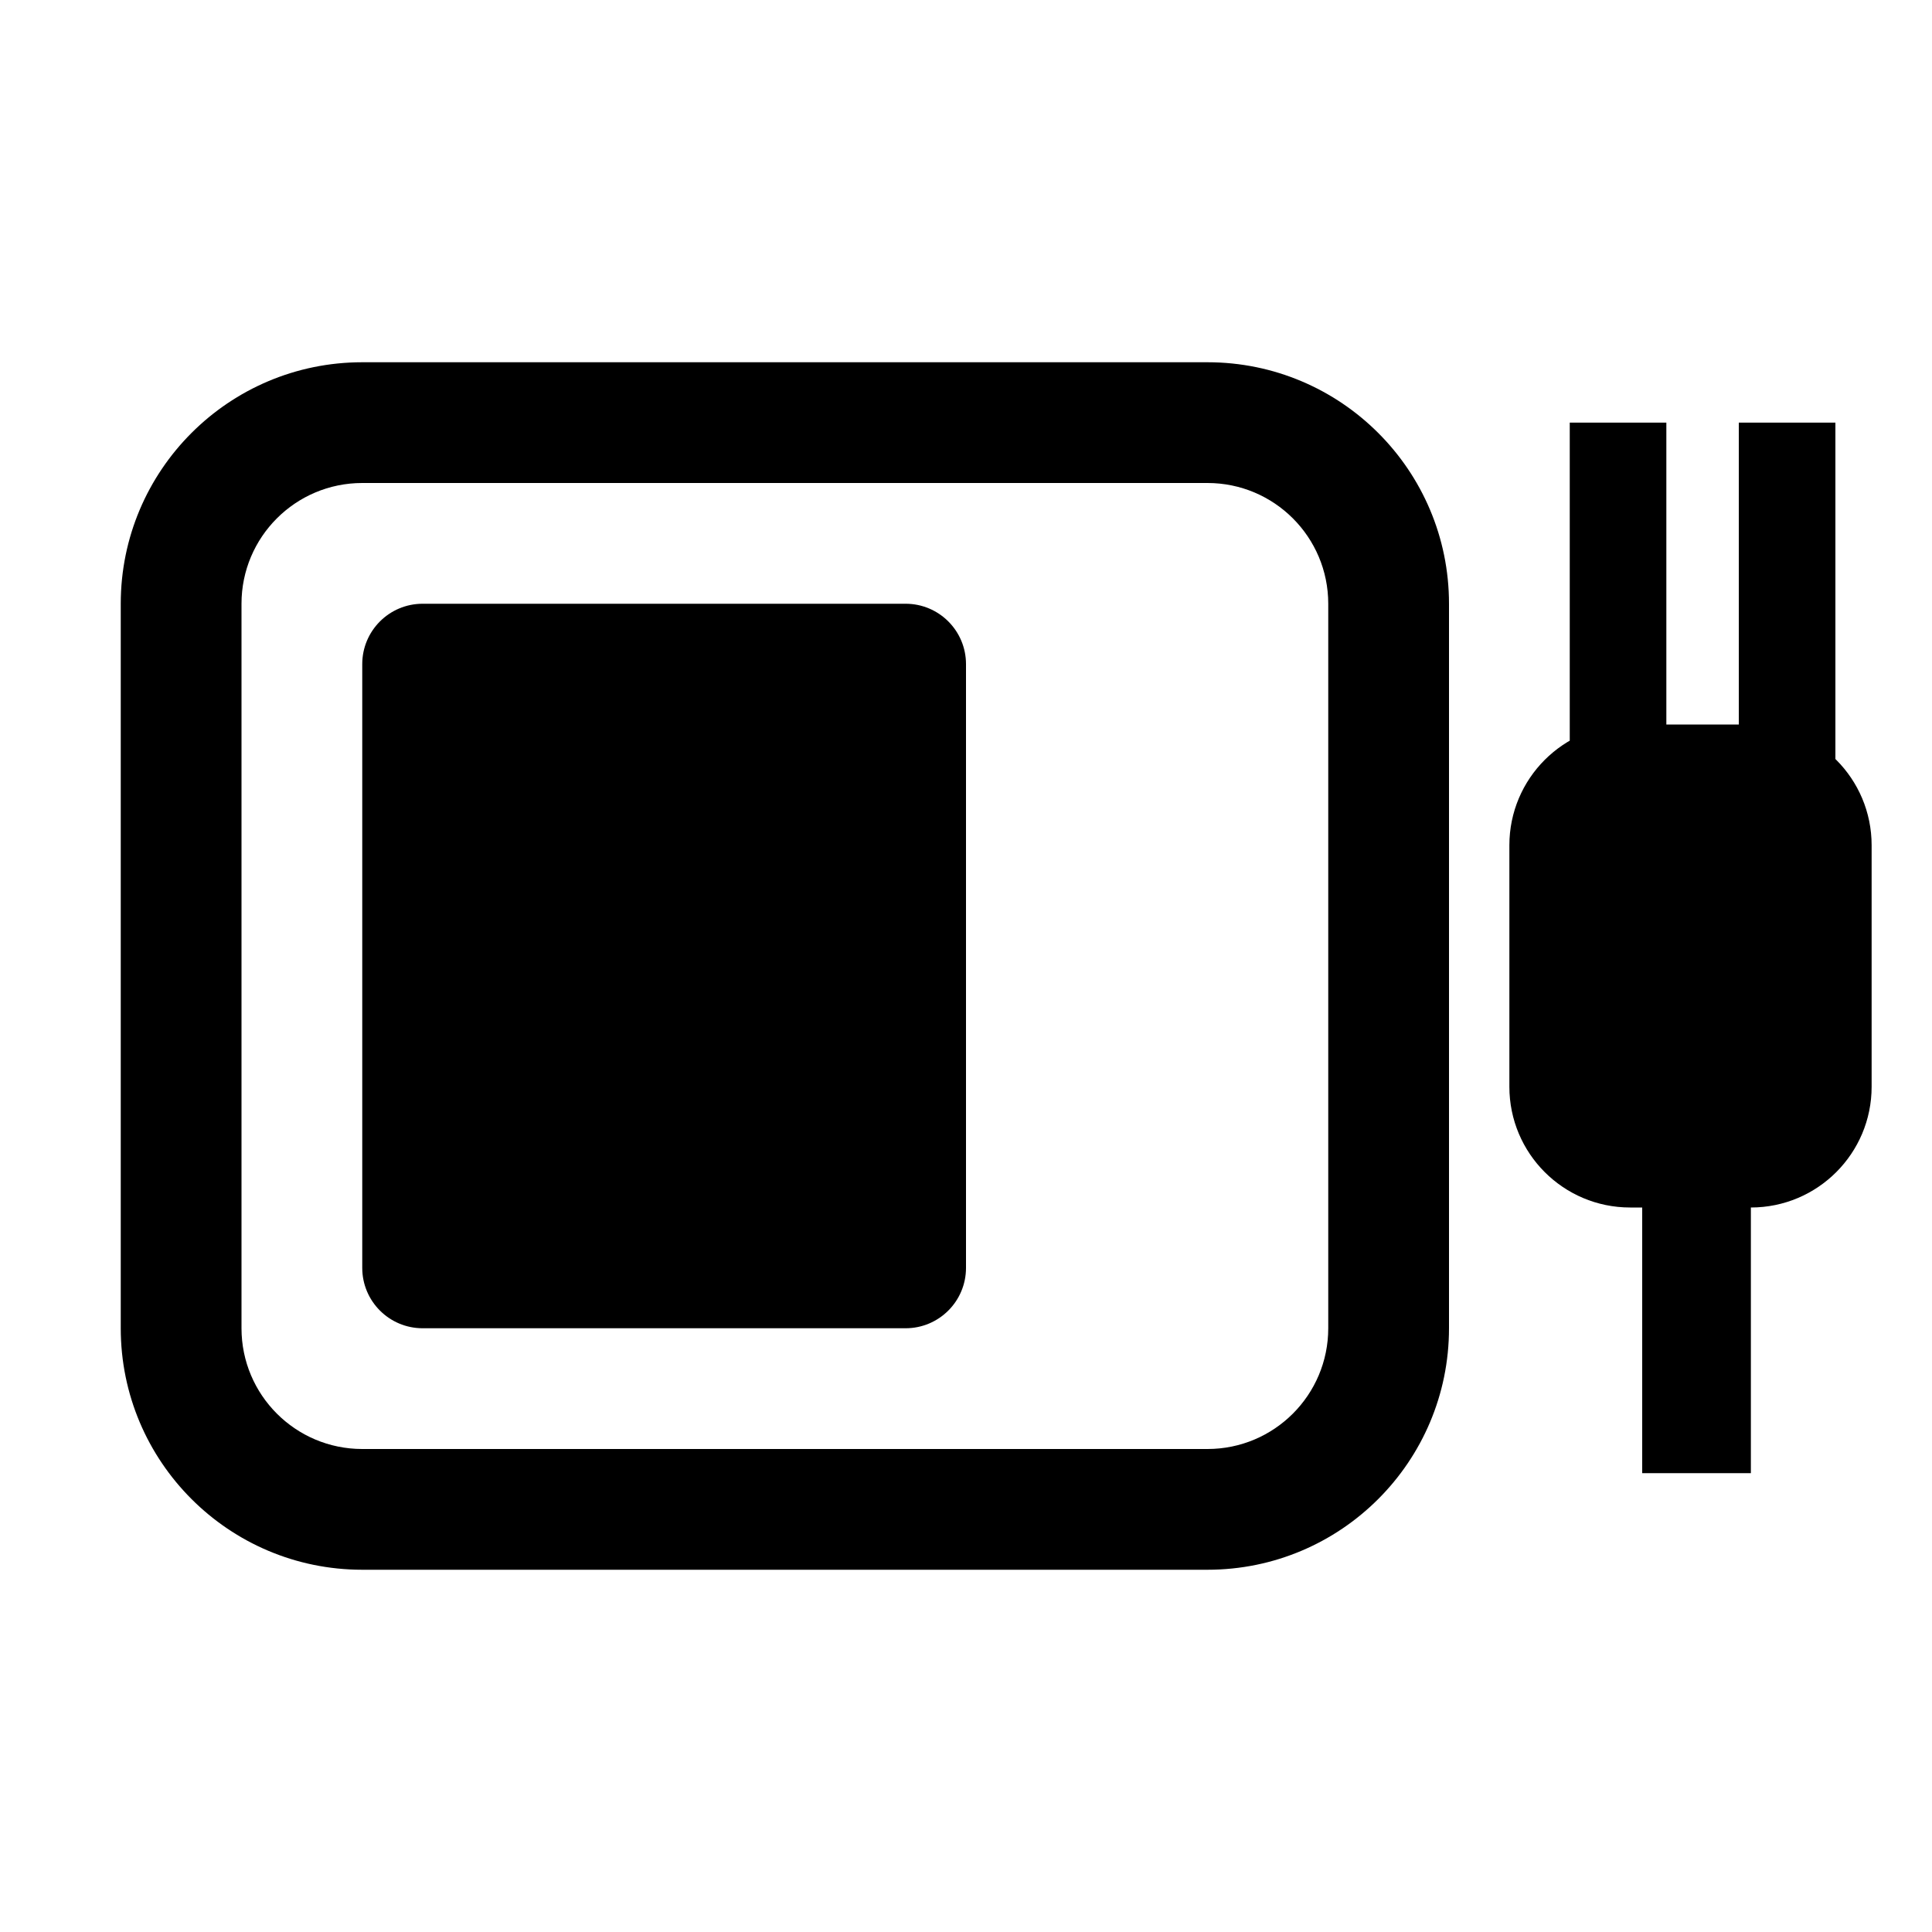
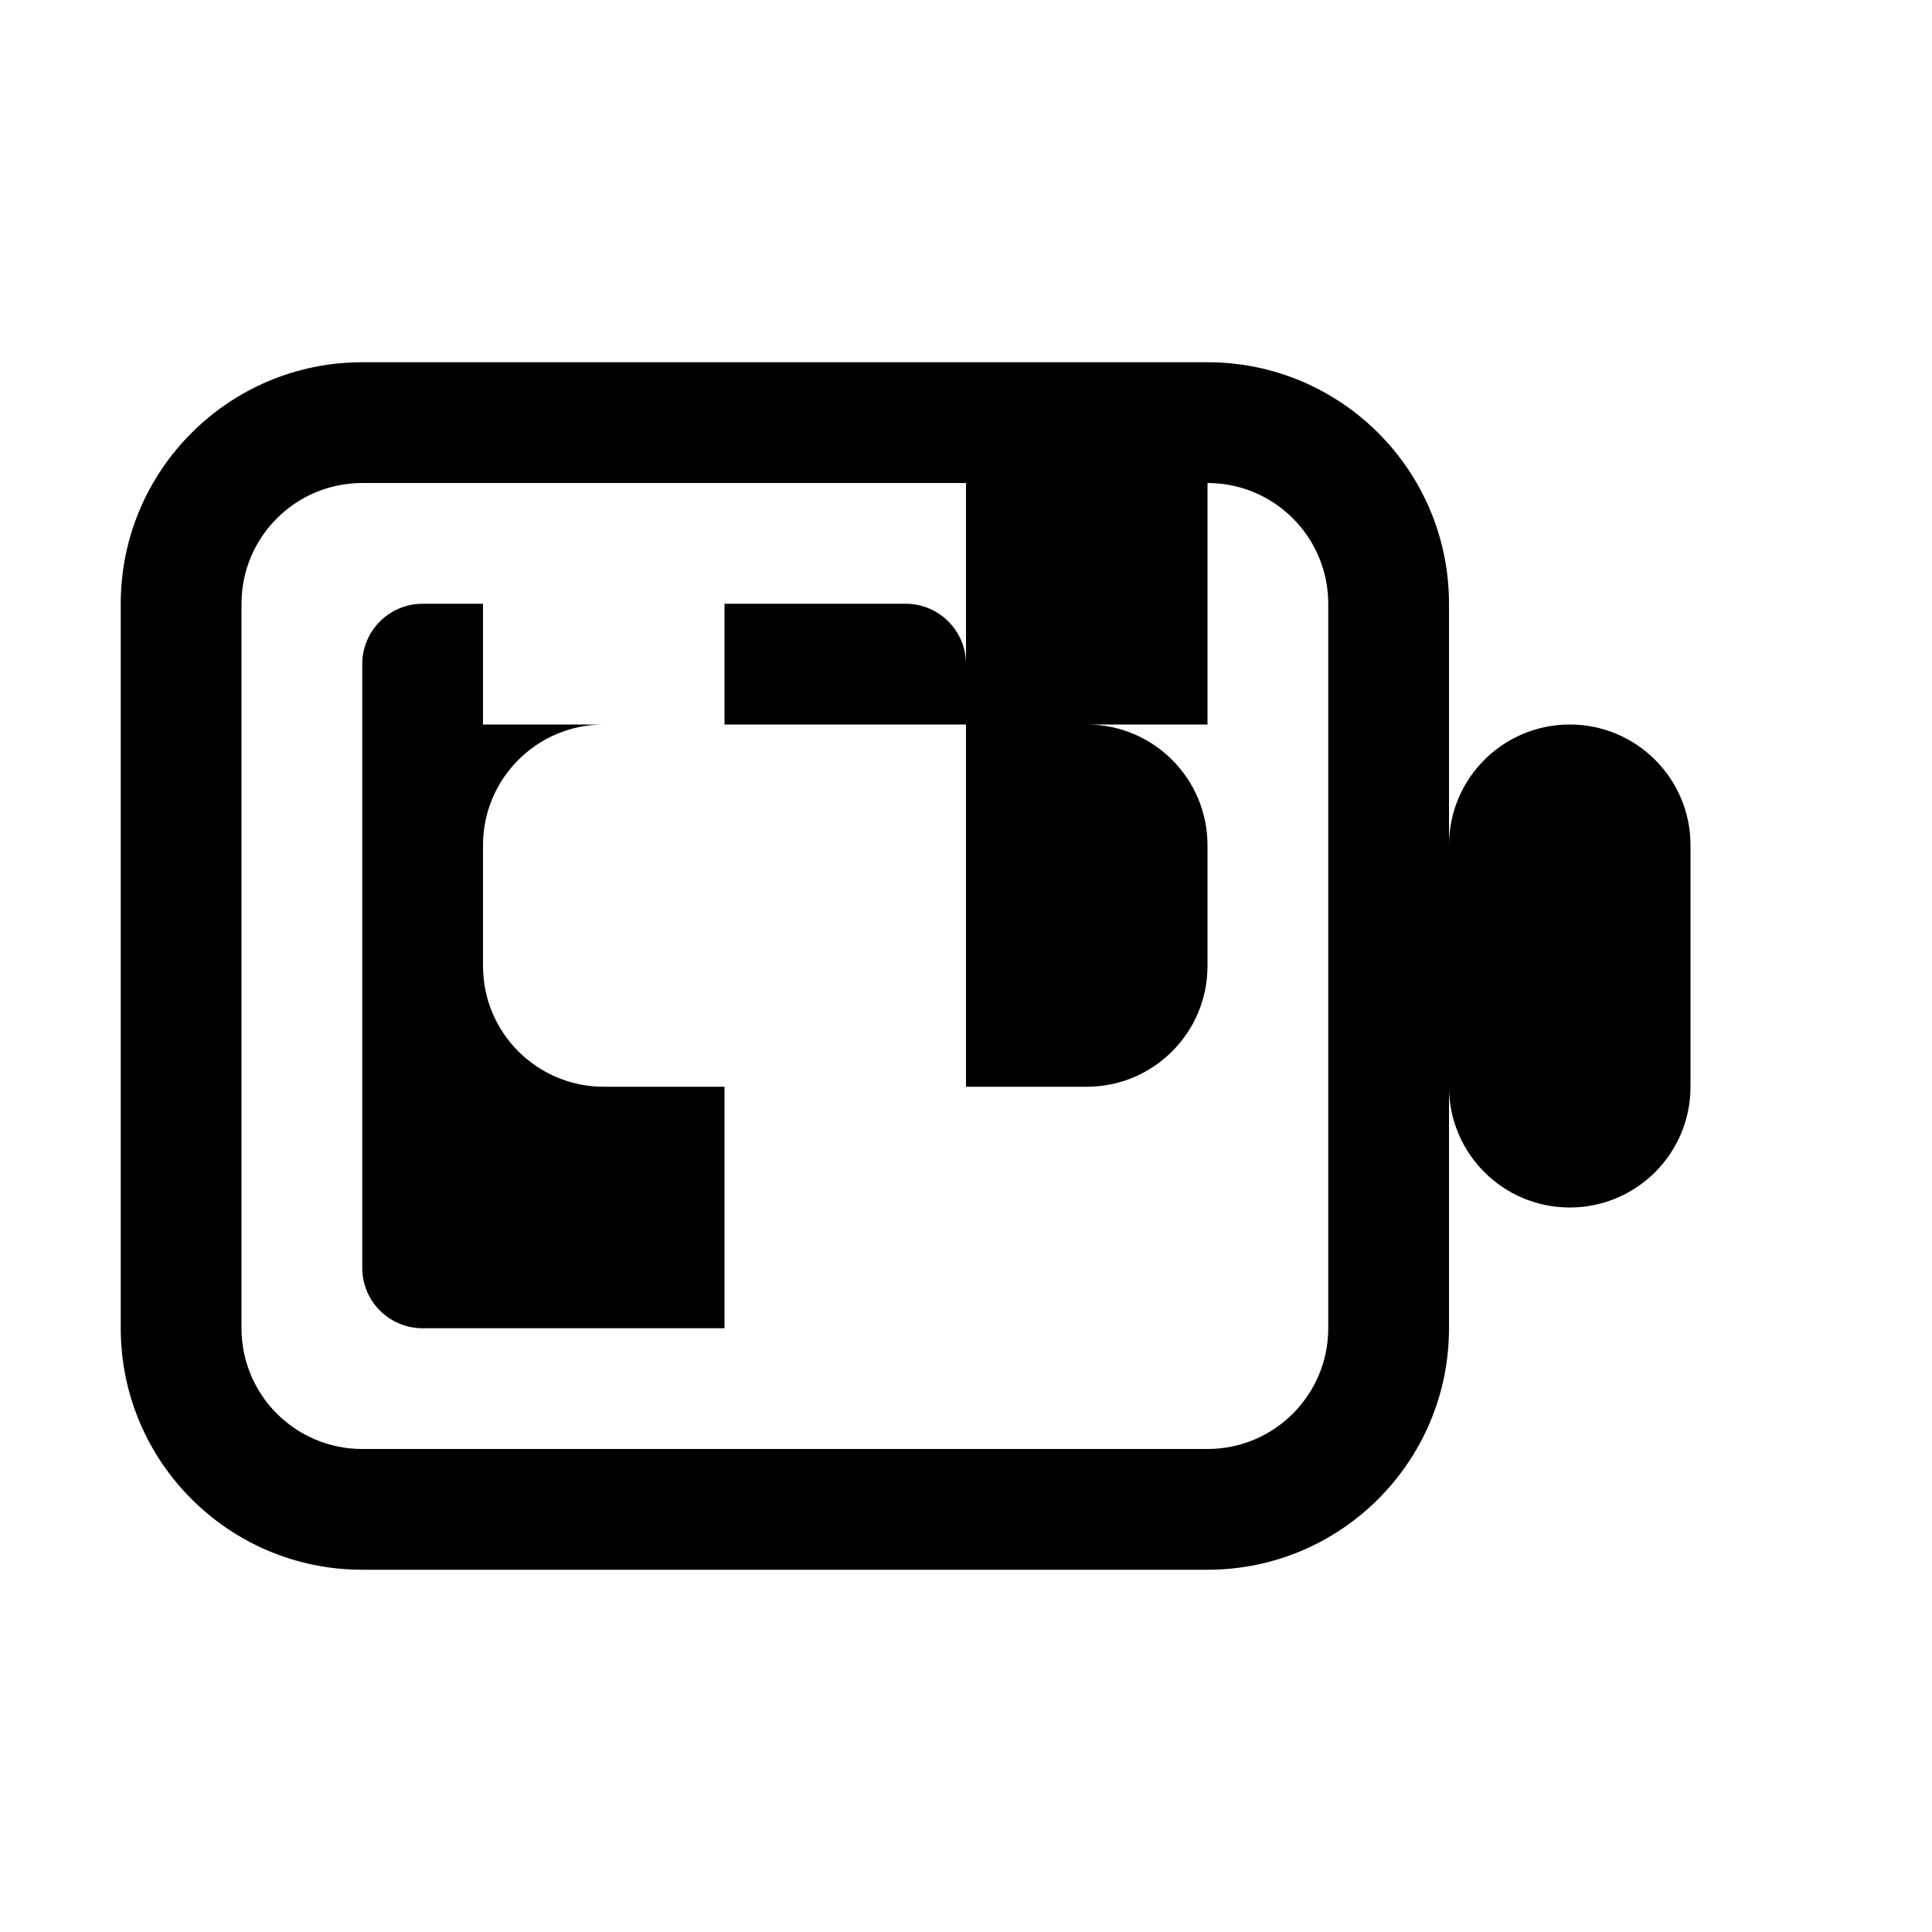
<svg xmlns="http://www.w3.org/2000/svg" width="16" height="16" viewBox="0 0 16 16">
-   <path fill-rule="evenodd" fill="#000000" d="M3 3h7a2 2 0 0 1 2 2v6a2 2 0 0 1 -2 2h-7a2 2 0 0 1 -2 -2v-6a2 2 0 0 1 2 -2zM3 4h7a1 1 0 0 1 1 1v6a1 1 0 0 1 -1 1h-7a1 1 0 0 1 -1 -1v-6a1 1 0 0 1 1 -1z" />
-   <path fill="#000000" d="M3.5 5h4a0.5 0.5 0 0 1 0.5 0.5v5a0.5 0.5 0 0 1 -0.5 0.5h-4a0.5 0.5 0 0 1 -0.5 -0.5v-5a0.5 0.5 0 0 1 0.5 -0.5z" />
-   <path fill="#000000" d="M13.5 6h1a1 1 0 0 1 1 1v2a1 1 0 0 1 -1 1h-1a1 1 0 0 1 -1 -1v-2a1 1 0 0 1 1 -1zM13 3.5h0.8v2.8h-0.8zM14.4 3.5h0.8v2.8h-0.8zM13.6 9.6h0.9v2.6h-0.9z" />
+   <defs>
+     <clipPath id="hole">
+       <path clip-rule="evenodd" fill-rule="evenodd" d="M0 0H16V16H0zM4 4h2v2h-2zM8 4h2v2h-2zM5 6h4a1 1 0 0 1 1 1v1a1 1 0 0 1 -1 1h-4a1 1 0 0 1 -1 -1v-1a1 1 0 0 1 1 -1zM6 9h2v3h-2z" />
+     </clipPath>
+     <clipPath id="empty">
+       <path d="M8 0h16v16h-16z" />
+     </clipPath>
+   </defs>
+   <path fill-rule="evenodd" fill="#000000" d="M3 3h7a2 2 0 0 1 2 2v6a2 2 0 0 1 -2 2h-7a2 2 0 0 1 -2 -2v-6a2 2 0 0 1 2 -2zM3 4h7a1 1 0 0 1 1 1v6a1 1 0 0 1 -1 1h-7a1 1 0 0 1 -1 -1v-6a1 1 0 0 1 1 -1zM13 6h0a1 1 0 0 1 1 1v2a1 1 0 0 1 -1 1h0a1 1 0 0 1 -1 -1v-2a1 1 0 0 1 1 -1z" />
+   <g clip-path="url(#hole)">
+     <path fill="#000000" d="M3.5 5h4a0.5 0.5 0 0 1 0.5 0.5v5a0.5 0.5 0 0 1 -0.5 0.5h-4a0.5 0.5 0 0 1 -0.5 -0.5v-5a0.5 0.5 0 0 1 0.5 -0.5z" />
+   </g>
+   <g clip-path="url(#empty)">
+     <path fill="#000000" d="M4 4h2v2h-2zM8 4h2v2h-2zM5 6h4a1 1 0 0 1 1 1v1a1 1 0 0 1 -1 1h-4a1 1 0 0 1 -1 -1v-1a1 1 0 0 1 1 -1zM6 9h2v3h-2z" />
+   </g>
</svg>
